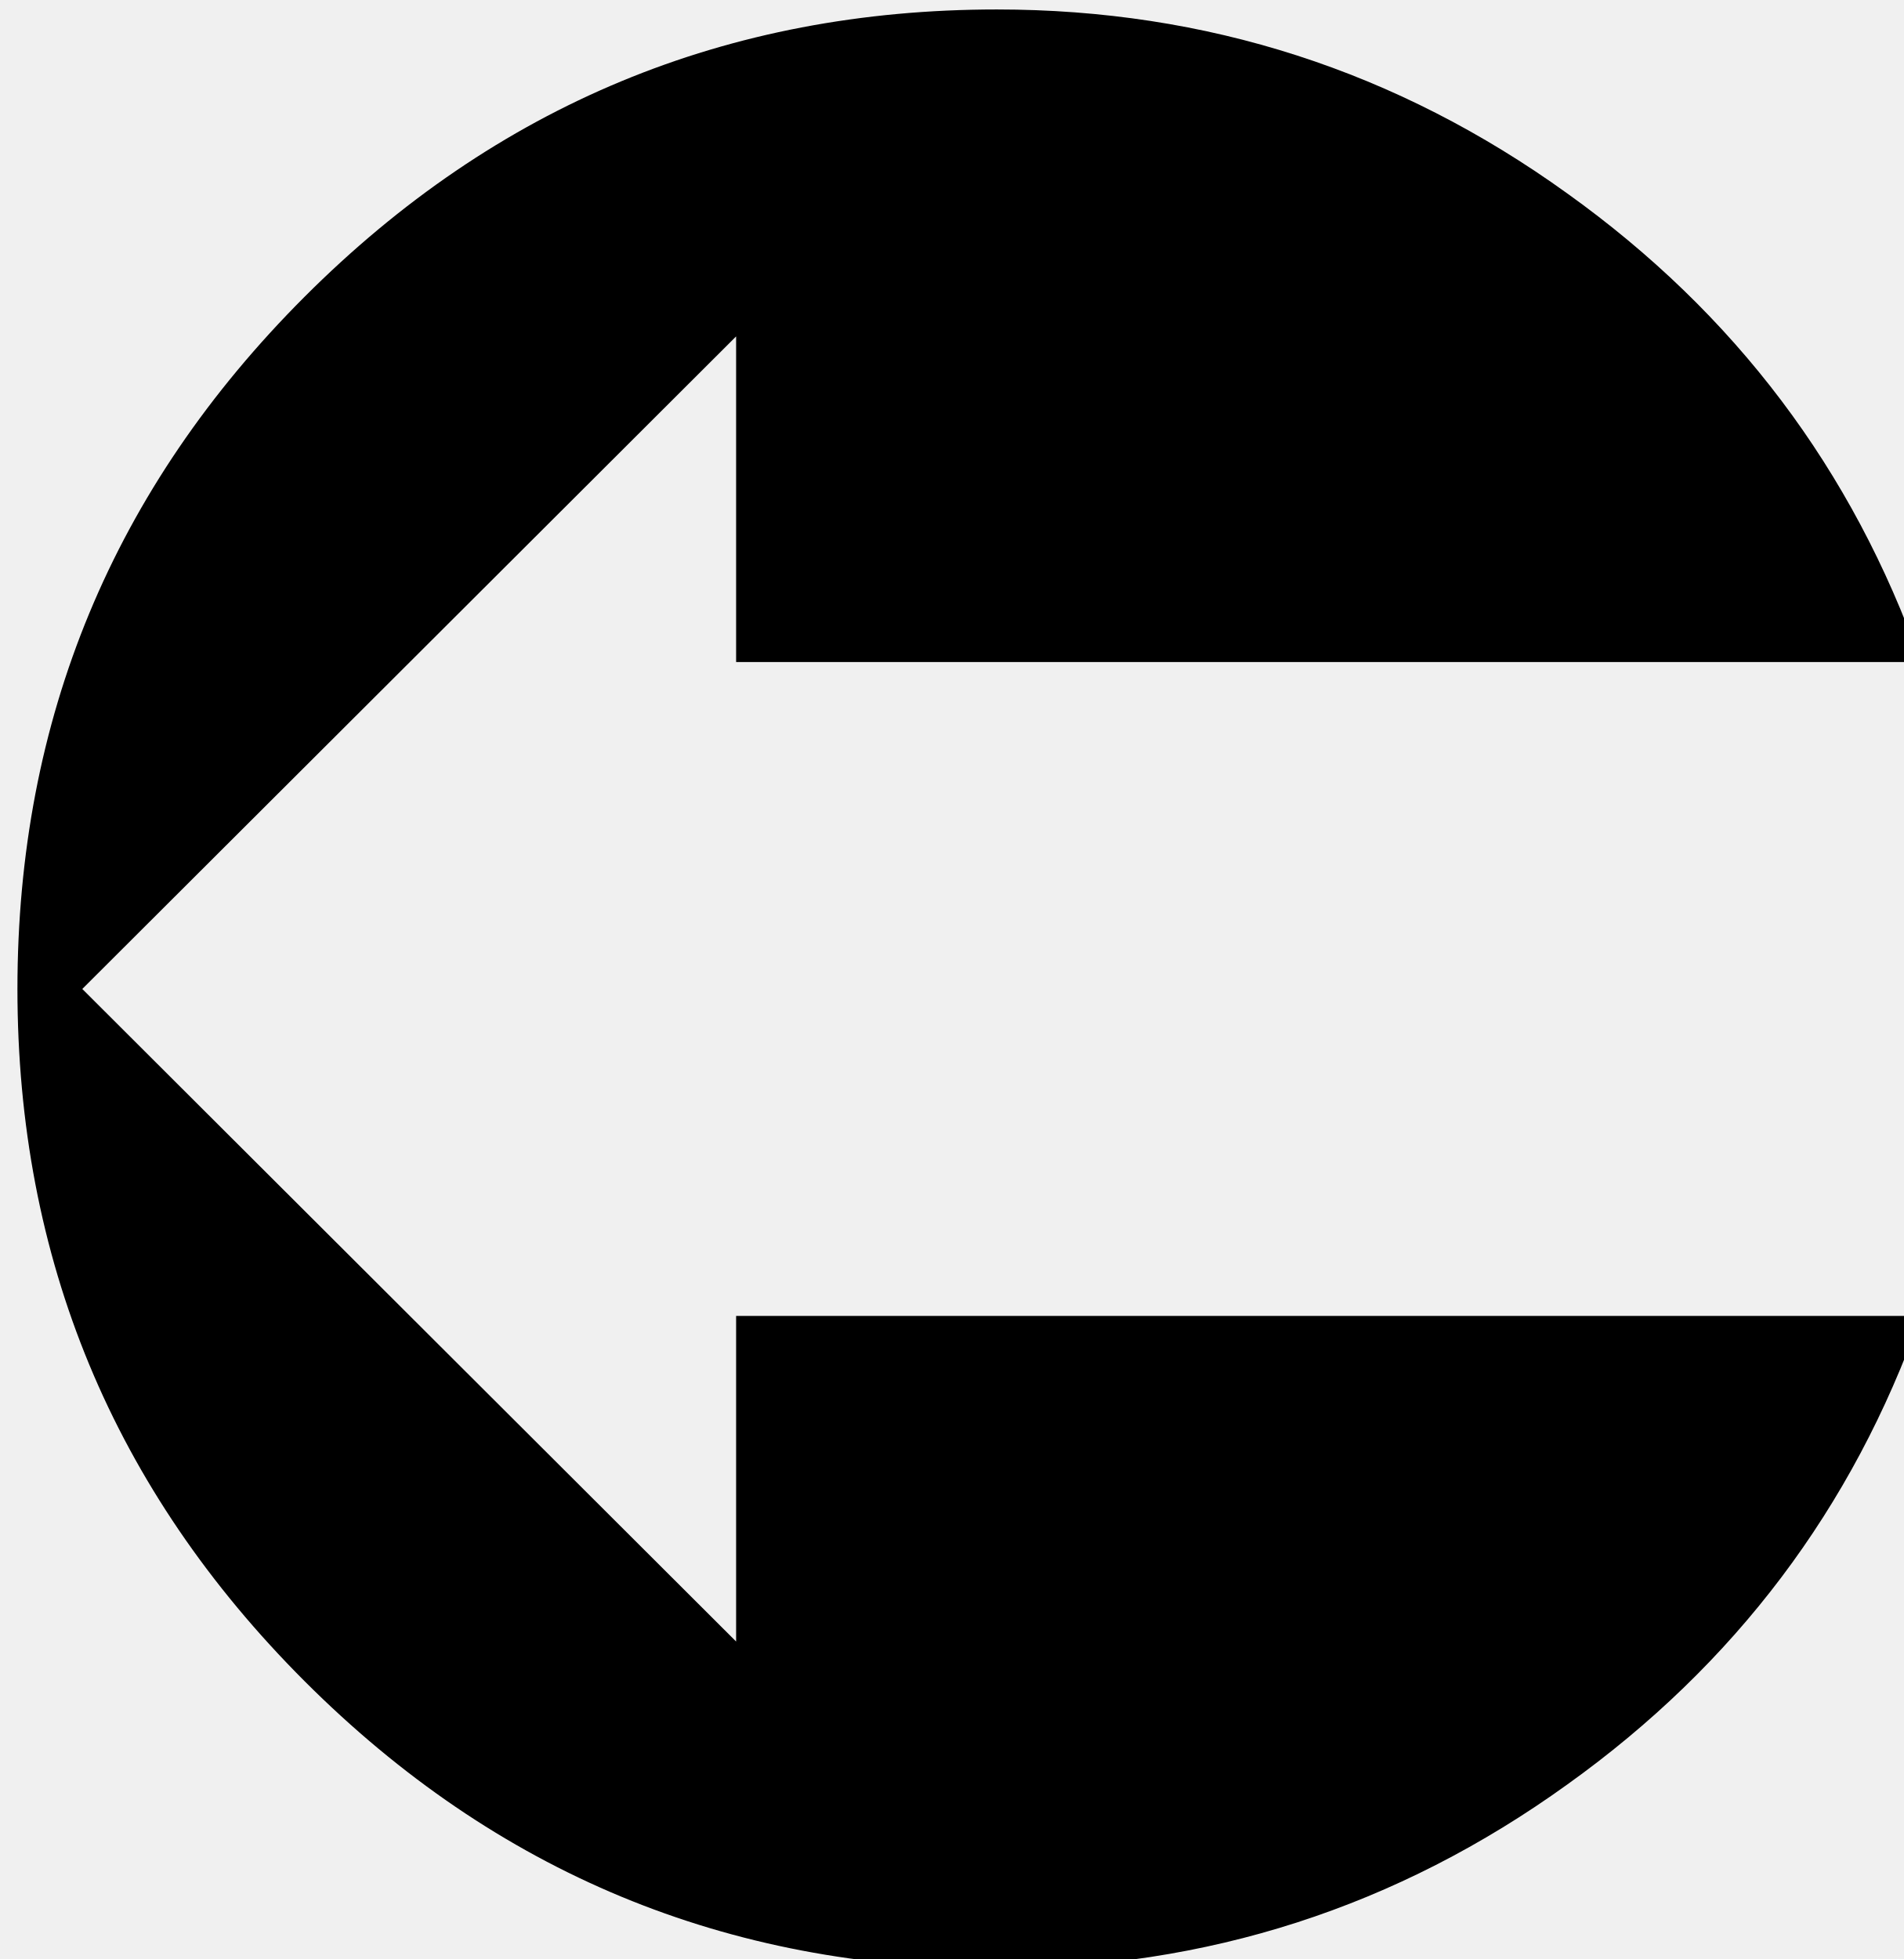
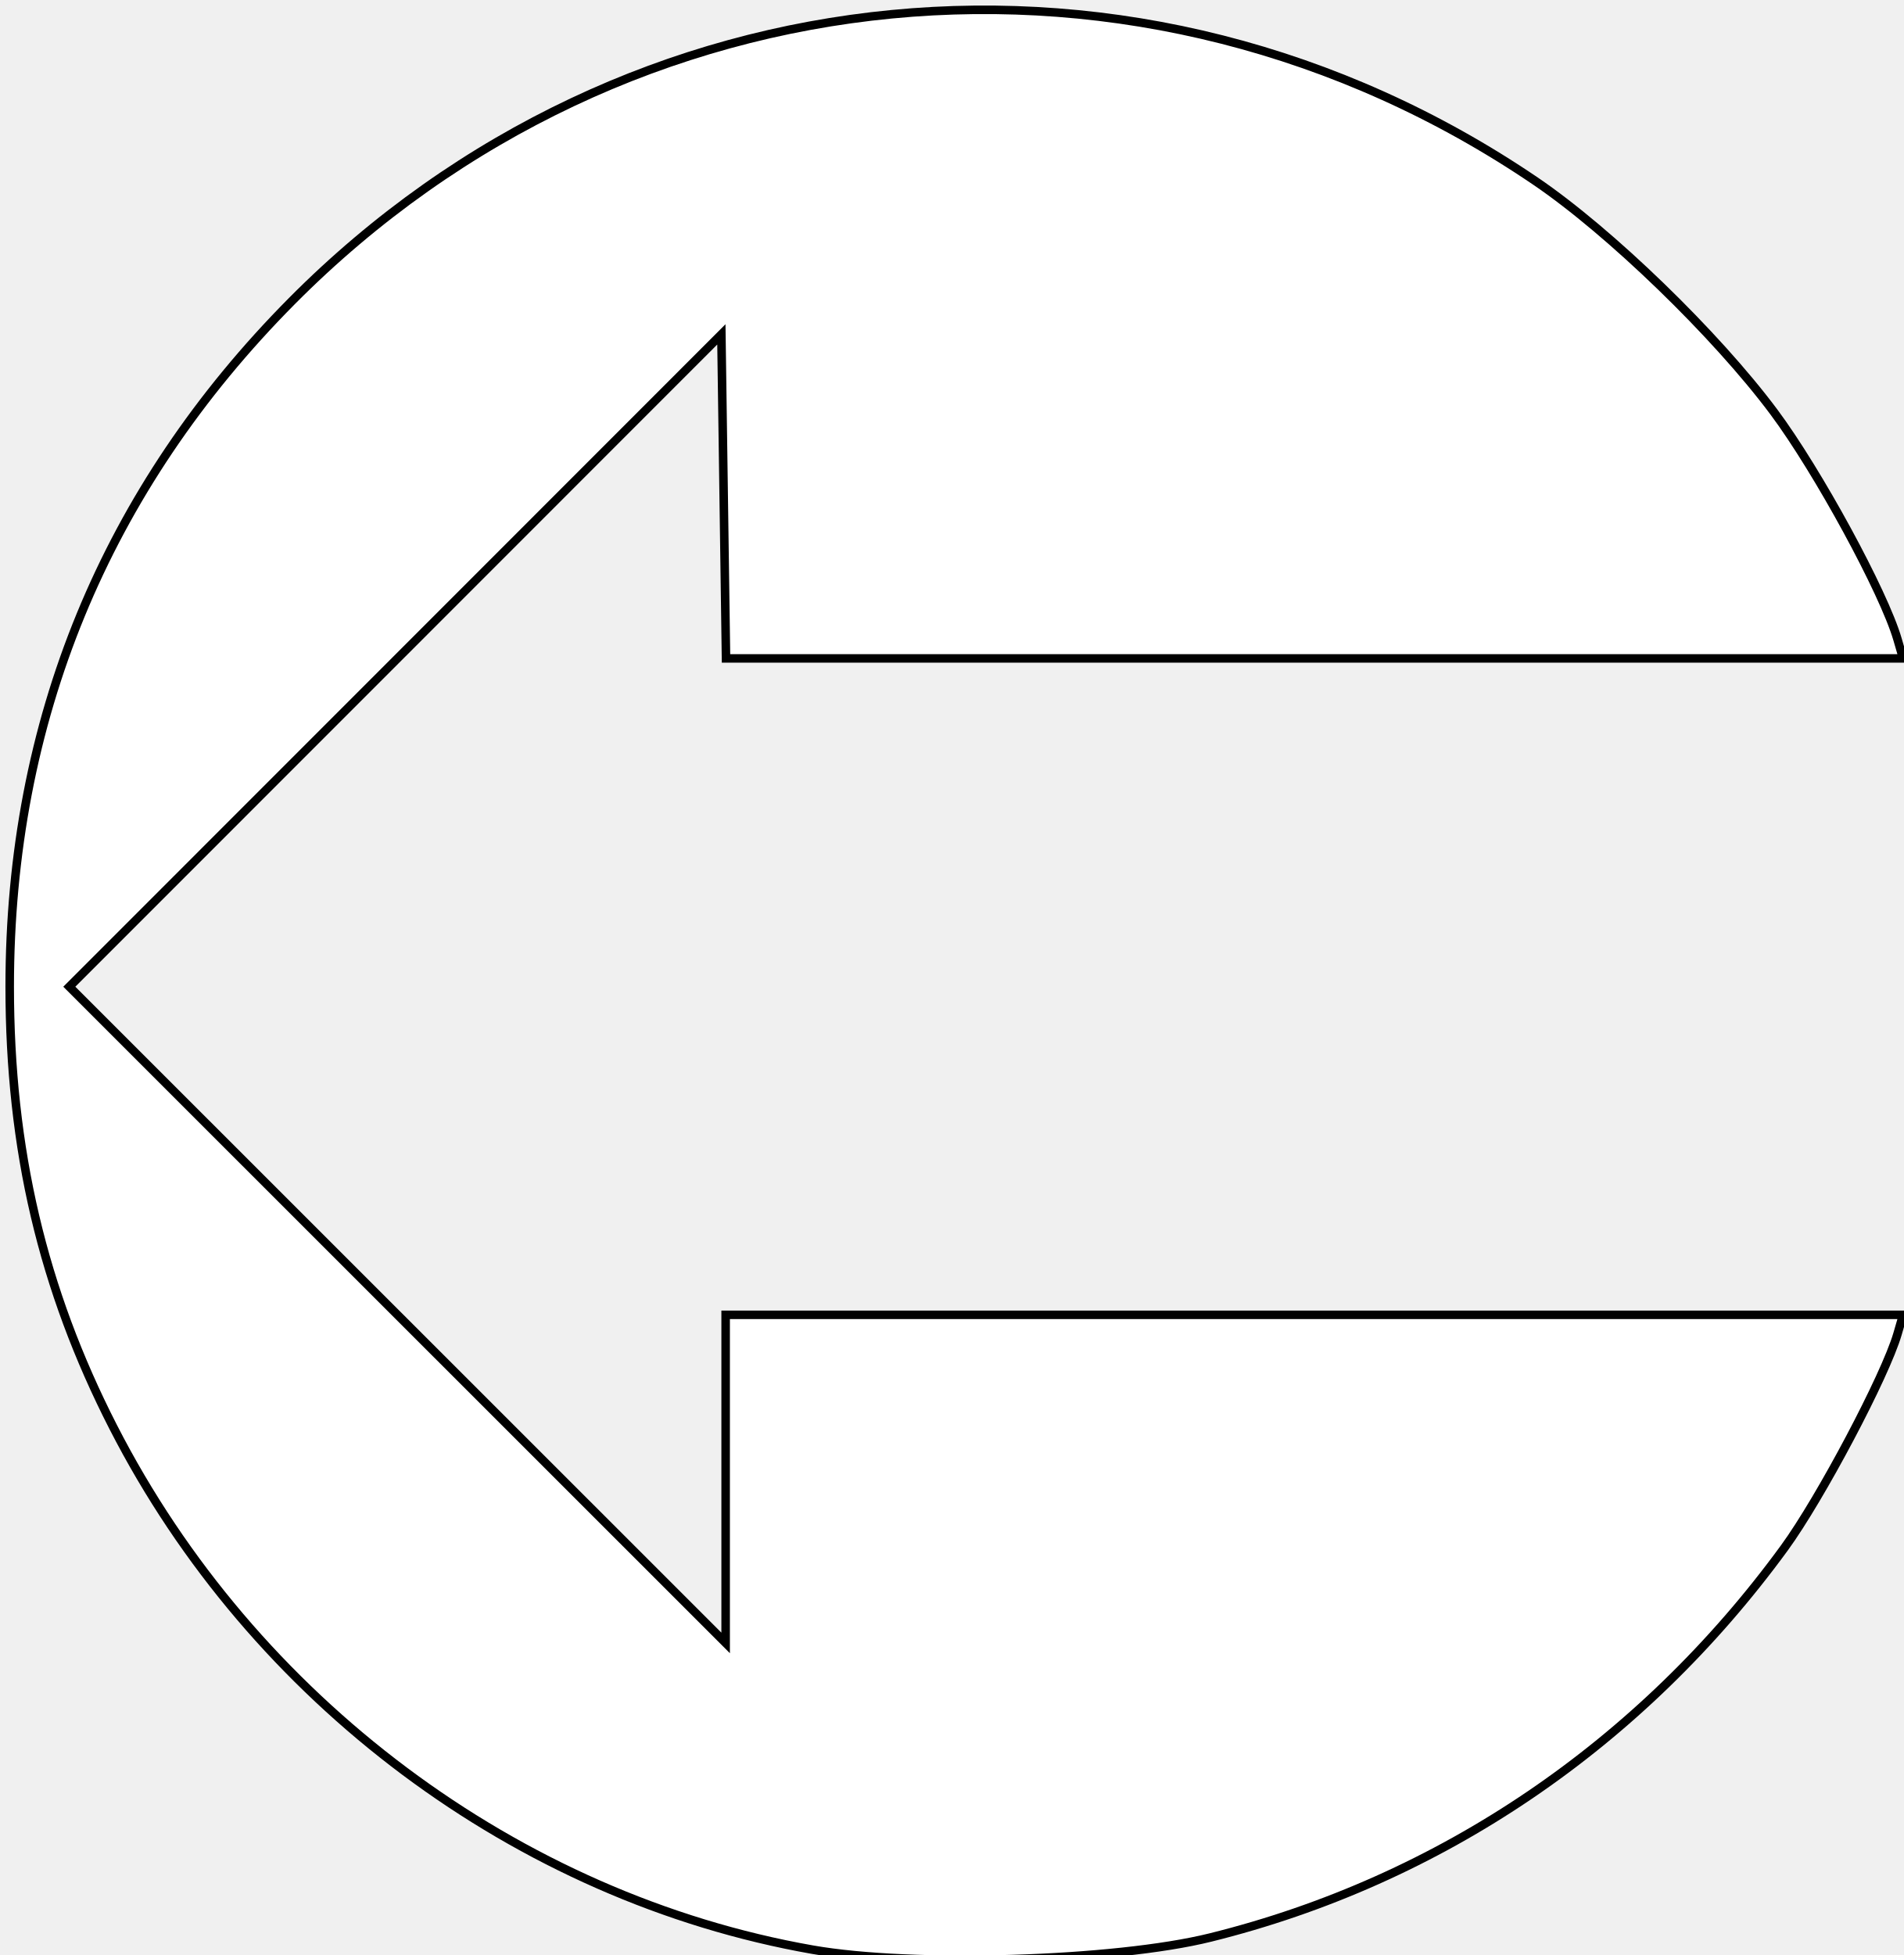
<svg xmlns="http://www.w3.org/2000/svg" fill-opacity="1" color-rendering="auto" color-interpolation="auto" stroke="black" text-rendering="auto" stroke-linecap="square" stroke-miterlimit="10" stroke-opacity="1" shape-rendering="auto" fill="black" stroke-dasharray="none" font-weight="normal" stroke-width="1" font-family="'Dialog'" font-style="normal" stroke-linejoin="miter" font-size="12" stroke-dashoffset="0" image-rendering="auto" id="svg3052" version="1.1" width="100%" height="100%">
  <defs id="genericDefs" />
-   <g id="g3055" transform="translate(-22.3355,-78.86888)">
-     <g id="g3057">
-       <path d="M 226.406,218.672 Q 215.578,249.328 188.859,268.453 161.719,288 128.25,288 85.219,288 54.703,257.484 24.188,226.969 24.188,183.938 q 0,-43.031 30.516,-73.547 Q 85.219,79.875 128.25,79.875 q 33.469,0 60.609,19.547 26.719,19.125 37.547,49.781 l -125.859,0 0,-34.594 -69.469,69.328 69.469,69.328 0,-34.594 125.859,0 z" id="path3059" style="stroke:none" />
-     </g>
-   </g>
+   <path style="fill:#ffffff;stroke-width:0.665" d="M 63.389,152.095 C 40.383,148.047 19.728,132.613 8.833,111.327 3.325,100.565 0.757,89.642 0.757,76.968 c 0,-20.717 7.449,-38.811 22.019,-53.485 26.147,-26.333 66.314,-30.206 97.017,-9.356 5.81,3.945 14.102,11.974 18.598,18.007 3.436,4.611 8.584,14.073 9.648,17.734 l 0.435,1.496 -45.916,0 -45.916,0 L 56.461,38.726 56.28,26.086 30.844,51.531 5.407,76.975 31.01,102.571 l 25.603,25.596 0,-12.798 0,-12.798 45.93,0 45.931,0 -0.435,1.496 c -0.947,3.258 -6.008,12.825 -8.831,16.693 -11.18,15.317 -26.839,25.944 -44.78,30.389 -7.427,1.84 -23.22,2.322 -31.039,0.946 l 0,0 z" id="path2992" />
</svg>
